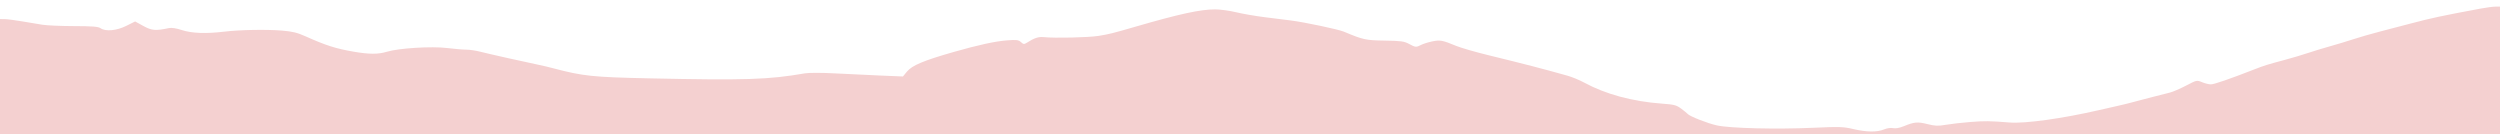
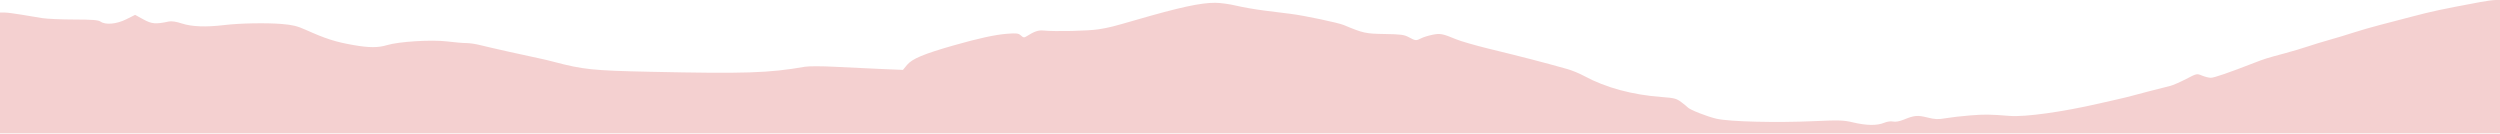
<svg xmlns="http://www.w3.org/2000/svg" version="1.1" id="svg1" width="2400" height="128" viewBox="0 0 2400 128">
  <defs id="defs1" />
  <g id="g1">
-     <path style="fill:#f4d0d0;fill-opacity:1" d="m 7.8513974e-8,76.328 v -58 L 4.333,18.351 c 2.383,0.013 9.733,0.944 16.333,2.069 6.6,1.125 15.6,2.621 20,3.323 4.4,0.703 18.135,1.297 30.522,1.321 17.515,0.034 23.139,0.476 25.297,1.987 4.86,3.404 15.42,2.444 24.829,-2.258 l 8.407,-4.201 7.868,4.326 c 8.108,4.457 11.851,4.772 24.492,2.058 2.649,-0.569 7.056,0.1 12.554,1.905 9.481,3.112 23.174,3.616 40.733,1.499 14.773,-1.781 40.221,-2.249 55.298,-1.015 10.047,0.822 14.735,1.963 22.667,5.516 19.535,8.751 28.773,11.704 46,14.707 14.994,2.614 23.738,2.635 32.121,0.078 11.29,-3.443 42.91,-5.399 57.697,-3.568 7.066,0.875 15.407,1.585 18.535,1.577 3.128,-0.007 9.128,0.878 13.333,1.968 7.402,1.917 46.138,10.604 56.98,12.777 2.933,0.588 8.933,2.018 13.333,3.178 28.418,7.493 37.696,8.463 92,9.621 92.375,1.97 114.503,1.259 149.333,-4.799 3.793,-0.66 16.15,-0.653 28.667,0.017 12.1,0.647 31.784,1.583 43.743,2.079 l 21.743,0.903 3.884,-4.712 c 4.894,-5.937 16.089,-10.63 44.964,-18.846 23.893,-6.799 39.663,-10.23 51.068,-11.109 9.185,-0.708 10.985,-0.485 13.349,1.654 2.403,2.175 3.085,2.249 5.657,0.62 7.286,-4.614 11.185,-5.906 16.259,-5.384 10.76,1.106 42.948,0.376 52.667,-1.193 10.082,-1.628 13.477,-2.475 35.333,-8.813 42.506,-12.326 62.392,-16.644 76.591,-16.629 4.809,0.005 13.843,1.242 20.076,2.748 6.233,1.506 18.533,3.638 27.333,4.738 8.8,1.1 20.2,2.529 25.333,3.175 12.844,1.617 45.395,8.485 50.667,10.69 18.772,7.851 20.983,8.335 39.333,8.615 15.593,0.238 18.706,0.659 23.282,3.15 6.223,3.388 6.926,3.446 11.668,0.972 1.989,-1.038 6.789,-2.54 10.667,-3.339 7.62,-1.57 9.839,-1.154 23.05,4.323 4.4,1.824 18.2,5.811 30.667,8.861 35.942,8.791 50.17,12.476 76,19.688 4.4,1.228 11.679,4.23 16.175,6.671 20.549,11.153 46.181,18.091 74.565,20.181 11.951,0.88 13.978,1.413 18.667,4.912 2.893,2.159 5.583,4.359 5.978,4.888 1.675,2.247 19.116,9.129 28.155,11.108 12.79,2.801 57.01,3.871 93.127,2.252 24.597,-1.102 28.376,-0.979 37.751,1.233 12.732,3.004 22.966,3.136 29.558,0.382 2.921,-1.22 6.515,-1.736 8.723,-1.251 2.374,0.521 6.125,-0.146 10.195,-1.814 10.11,-4.143 13.309,-4.434 22.746,-2.067 7.402,1.856 10.242,1.968 17.593,0.69 4.822,-0.838 15.367,-2.045 23.433,-2.682 14.061,-1.111 18.745,-1.053 37.963,0.47 14.859,1.178 50.631,-3.793 86.037,-11.955 4.4,-1.014 12.2,-2.786 17.333,-3.937 5.133,-1.151 11.433,-2.688 14,-3.415 4.511,-1.278 25.948,-6.821 36.475,-9.432 2.828,-0.701 9.792,-3.702 15.475,-6.668 10.265,-5.357 10.367,-5.379 15.355,-3.295 2.761,1.154 6.572,2.098 8.468,2.098 3.116,0 17.872,-5.084 41.56,-14.319 9.946,-3.878 12.065,-4.539 29.333,-9.16 6.967,-1.864 16.867,-4.81 22,-6.547 5.133,-1.736 14.733,-4.662 21.333,-6.502 6.6,-1.84 16.8,-4.922 22.667,-6.85 5.867,-1.928 17.267,-5.215 25.333,-7.305 8.067,-2.09 21.575,-5.62 30.019,-7.844 20.193,-5.319 28.125,-7.011 66.648,-14.217 5.5,-1.029 11.95,-1.882 14.333,-1.897 L 2400,6.328 v 64 64 H 1200 7.8512358e-8 Z" id="path1" />
+     <path style="fill:#f4d0d0;fill-opacity:1" d="m 7.8513974e-8,70 v -58 L 4.333,12.023 c 2.383,0.013 9.733,0.944 16.333,2.069 6.6,1.125 15.6,2.621 20,3.323 4.4,0.703 18.135,1.297 30.522,1.321 17.515,0.034 23.139,0.476 25.297,1.987 4.86,3.404 15.42,2.444 24.829,-2.258 l 8.407,-4.201 7.868,4.326 c 8.108,4.457 11.851,4.772 24.492,2.058 2.649,-0.569 7.056,0.1 12.554,1.905 9.481,3.112 23.174,3.616 40.733,1.499 14.773,-1.781 40.221,-2.249 55.298,-1.015 10.047,0.822 14.735,1.963 22.667,5.516 19.535,8.751 28.773,11.704 46,14.707 14.994,2.614 23.738,2.635 32.121,0.078 11.29,-3.443 42.91,-5.399 57.697,-3.568 7.066,0.875 15.407,1.585 18.535,1.577 3.128,-0.007 9.128,0.878 13.333,1.968 7.402,1.917 46.138,10.604 56.98,12.777 2.933,0.588 8.933,2.018 13.333,3.178 28.418,7.493 37.696,8.463 92,9.621 92.375,1.97 114.503,1.259 149.333,-4.799 3.793,-0.66 16.15,-0.653 28.667,0.017 12.1,0.647 31.784,1.583 43.743,2.079 l 21.743,0.903 3.884,-4.712 c 4.894,-5.937 16.089,-10.63 44.964,-18.846 23.893,-6.799 39.663,-10.23 51.068,-11.109 9.185,-0.708 10.985,-0.485 13.349,1.654 2.403,2.175 3.085,2.249 5.657,0.62 7.286,-4.614 11.185,-5.906 16.259,-5.384 10.76,1.106 42.948,0.376 52.667,-1.193 10.082,-1.628 13.477,-2.475 35.333,-8.813 42.506,-12.326 62.392,-16.644 76.591,-16.629 4.809,0.005 13.843,1.242 20.076,2.748 6.233,1.506 18.533,3.638 27.333,4.738 8.8,1.1 20.2,2.529 25.333,3.175 12.844,1.617 45.395,8.485 50.667,10.69 18.772,7.851 20.983,8.335 39.333,8.615 15.593,0.238 18.706,0.659 23.282,3.15 6.223,3.388 6.926,3.446 11.668,0.972 1.989,-1.038 6.789,-2.54 10.667,-3.339 7.62,-1.57 9.839,-1.154 23.05,4.323 4.4,1.824 18.2,5.811 30.667,8.861 35.942,8.791 50.17,12.476 76,19.688 4.4,1.228 11.679,4.23 16.175,6.671 20.549,11.153 46.181,18.091 74.565,20.181 11.951,0.88 13.978,1.413 18.667,4.912 2.893,2.159 5.583,4.359 5.978,4.888 1.675,2.247 19.116,9.129 28.155,11.108 12.79,2.801 57.01,3.871 93.127,2.252 24.597,-1.102 28.376,-0.979 37.751,1.233 12.732,3.004 22.966,3.136 29.558,0.382 2.921,-1.22 6.515,-1.736 8.723,-1.251 2.374,0.521 6.125,-0.146 10.195,-1.814 10.11,-4.143 13.309,-4.434 22.746,-2.067 7.402,1.856 10.242,1.968 17.593,0.69 4.822,-0.838 15.367,-2.045 23.433,-2.682 14.061,-1.111 18.745,-1.053 37.963,0.47 14.859,1.178 50.631,-3.793 86.037,-11.955 4.4,-1.014 12.2,-2.786 17.333,-3.937 5.133,-1.151 11.433,-2.688 14,-3.415 4.511,-1.278 25.948,-6.821 36.475,-9.432 2.828,-0.701 9.792,-3.702 15.475,-6.668 10.265,-5.357 10.367,-5.379 15.355,-3.295 2.761,1.154 6.572,2.098 8.468,2.098 3.116,0 17.872,-5.084 41.56,-14.319 9.946,-3.878 12.065,-4.539 29.333,-9.16 6.967,-1.864 16.867,-4.81 22,-6.547 5.133,-1.736 14.733,-4.662 21.333,-6.502 6.6,-1.84 16.8,-4.922 22.667,-6.85 5.867,-1.928 17.267,-5.215 25.333,-7.305 8.067,-2.09 21.575,-5.62 30.019,-7.844 20.193,-5.319 28.125,-7.011 66.648,-14.217 5.5,-1.029 11.95,-1.882 14.333,-1.897 L 2400,0 v 64 64 H 1200 7.8512358e-8 Z" id="path1" />
  </g>
</svg>
